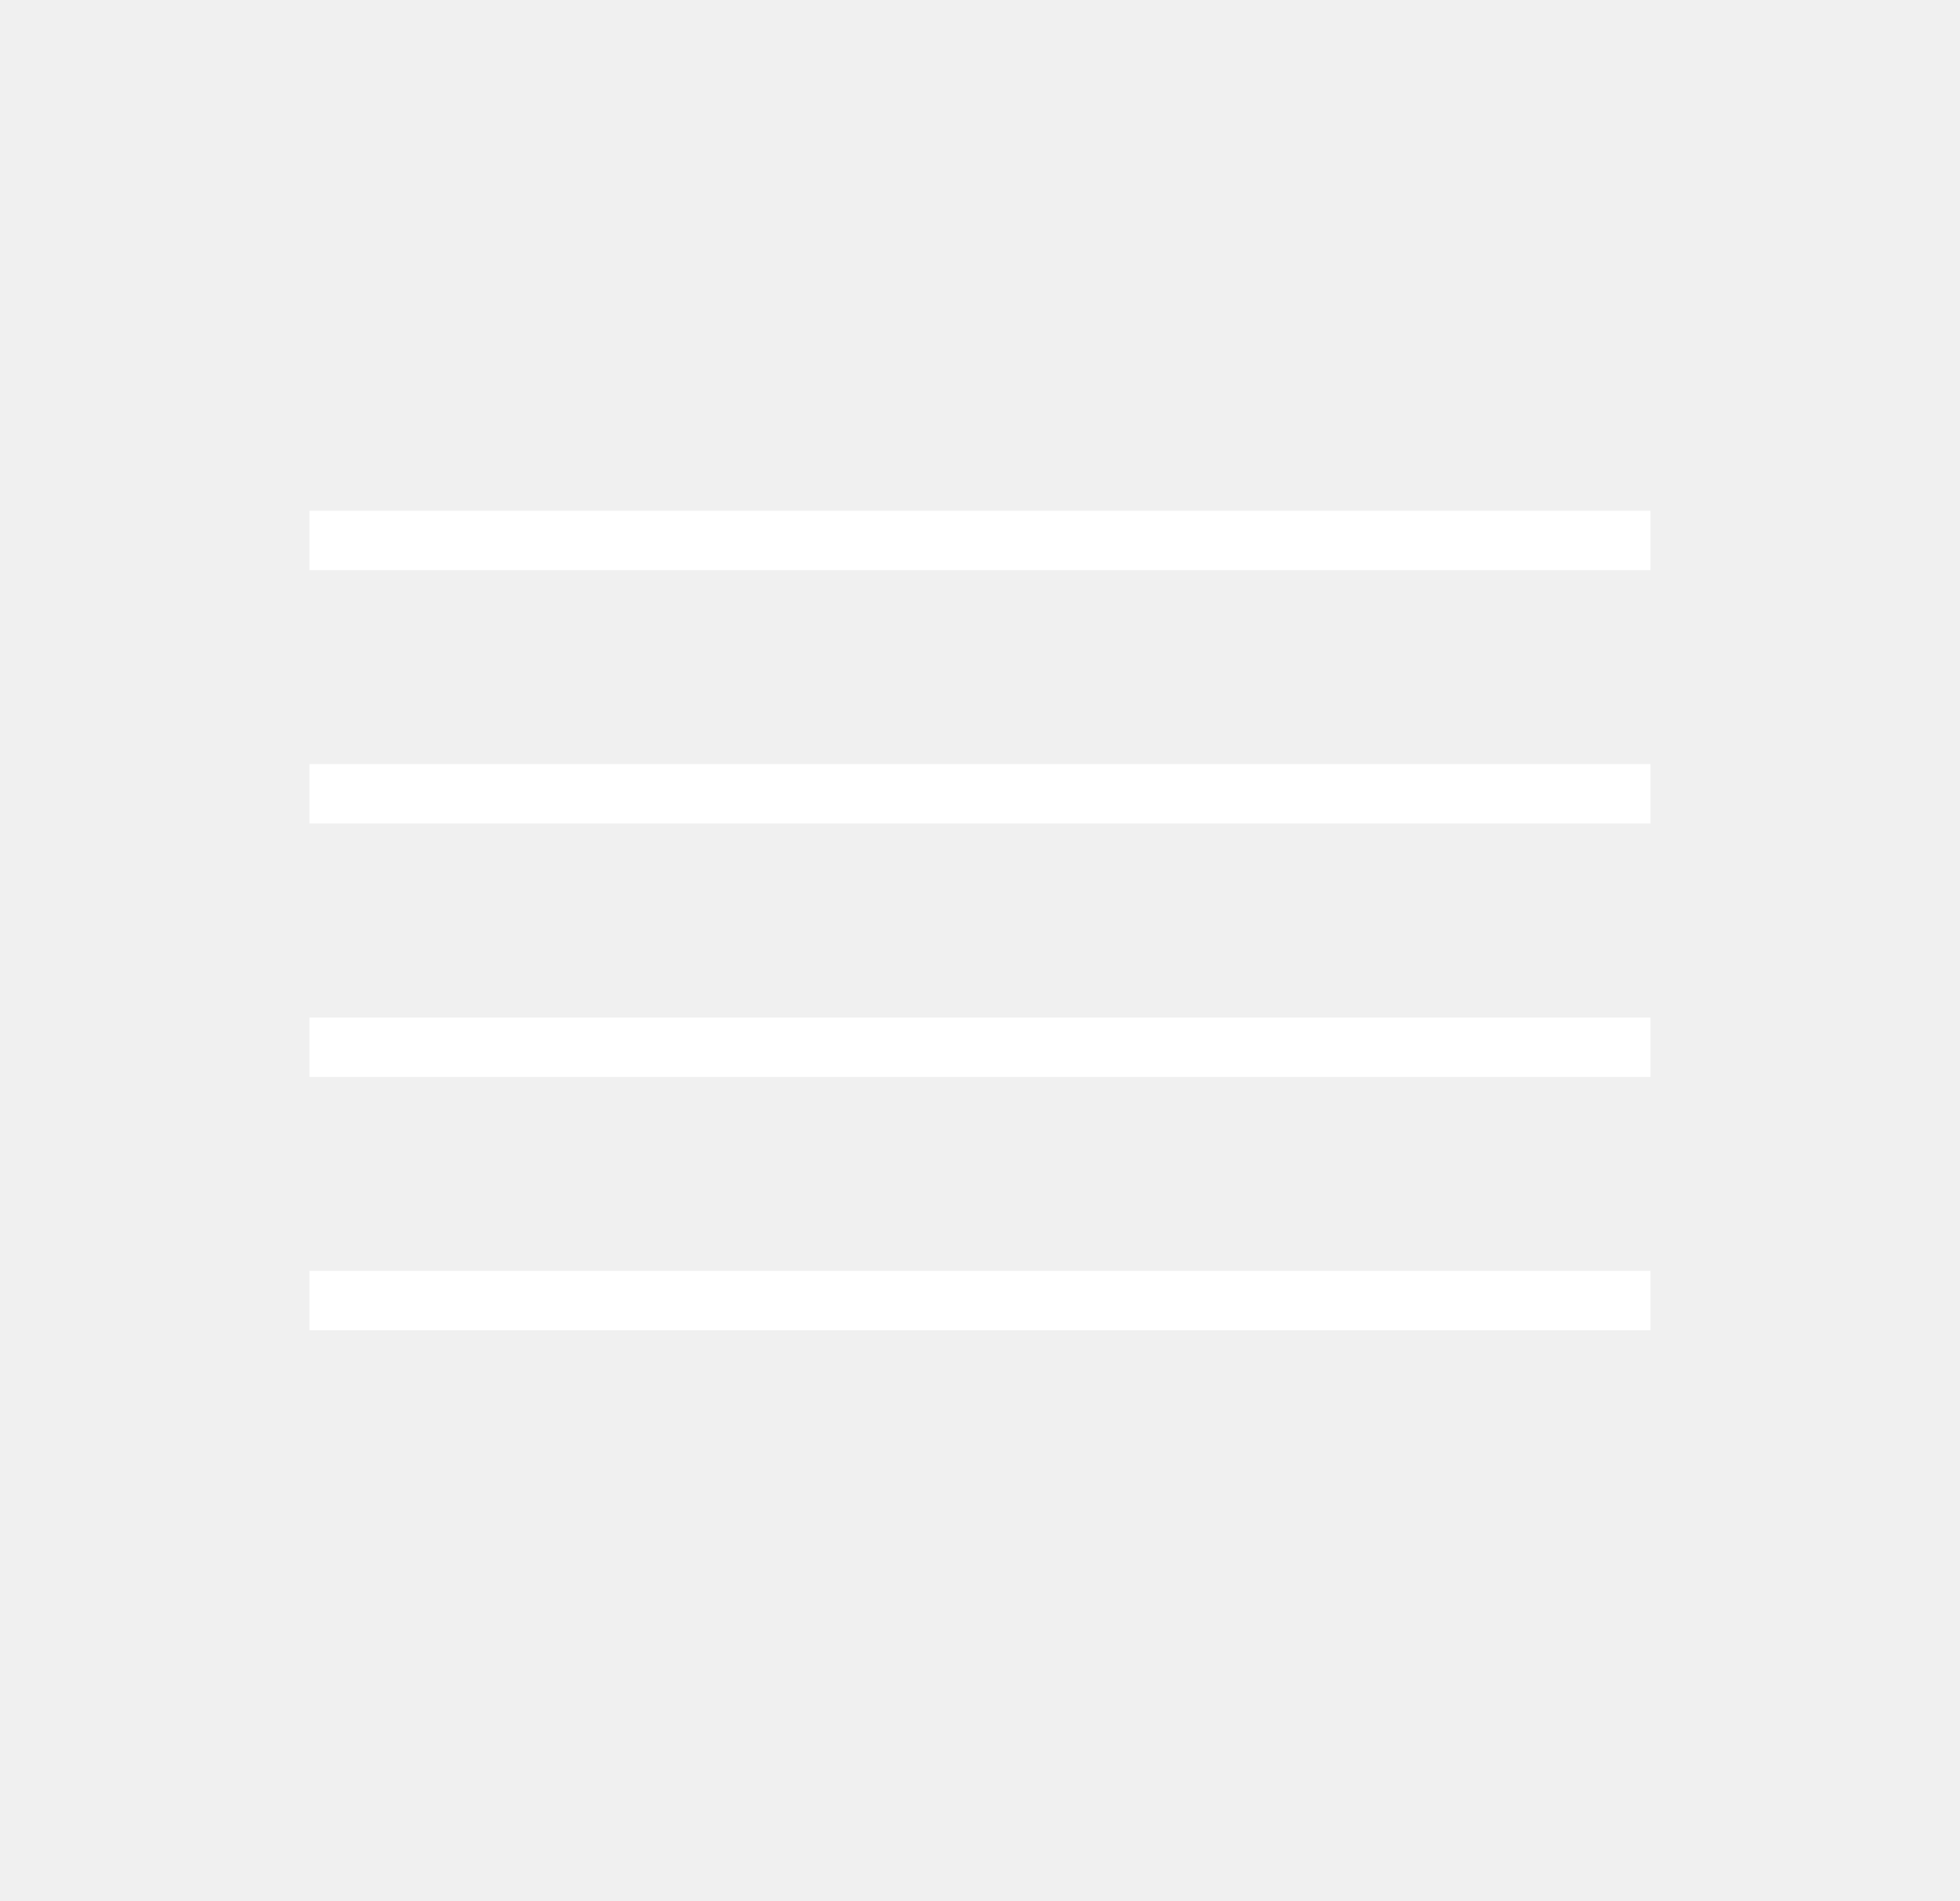
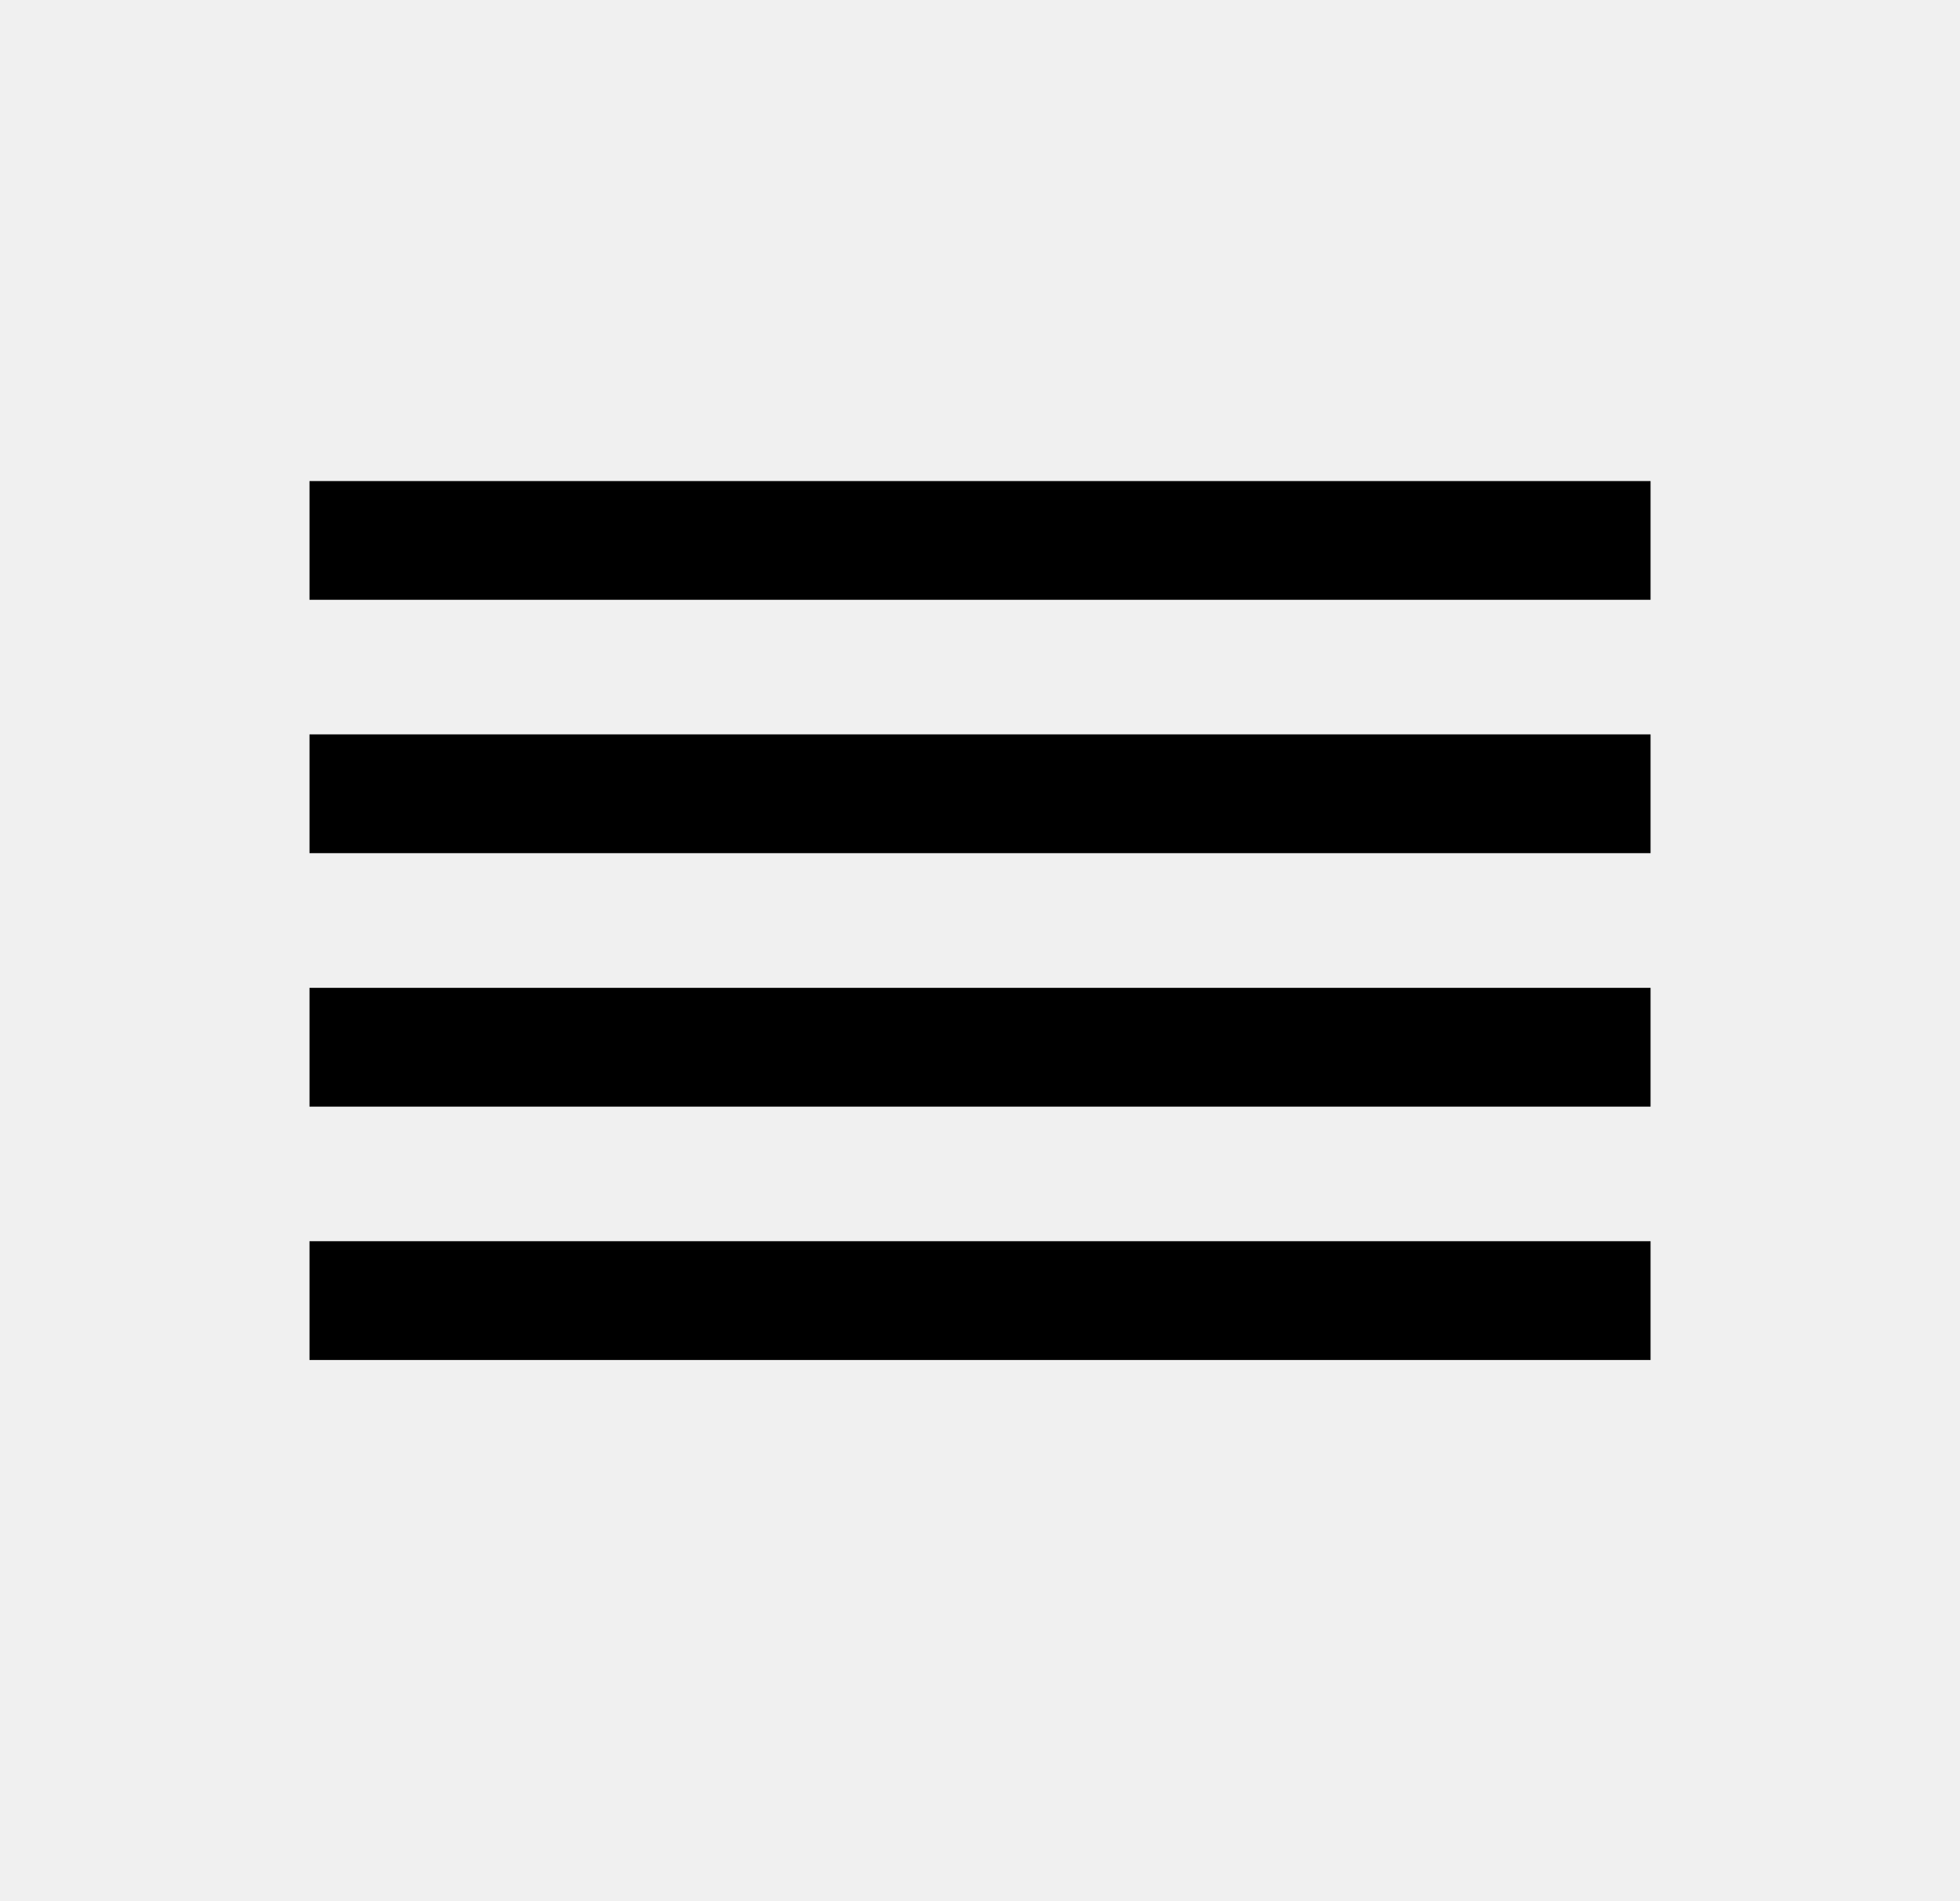
<svg xmlns="http://www.w3.org/2000/svg" width="33" height="32" viewBox="0 0 33 32" fill="none">
-   <line x1="5.21" y1="9.1" x2="27.789" y2="9.1" stroke="white" />
-   <line x1="5.21" y1="13.366" x2="27.789" y2="13.366" stroke="white" />
-   <line x1="5.21" y1="17.634" x2="27.789" y2="17.634" stroke="white" />
-   <line x1="5.21" y1="21.9" x2="27.789" y2="21.9" stroke="white" />
+   <path d="M5.211 9.1H27.79" stroke="black" stroke-width="2" stroke-linejoin="round" />
+   <path d="M5.211 13.366H27.79" stroke="black" stroke-width="2" stroke-linejoin="round" />
+   <path d="M5.211 17.634H27.79" stroke="black" stroke-width="2" stroke-linejoin="round" />
+   <path d="M5.211 21.9H27.79" stroke="black" stroke-width="2" stroke-linejoin="round" />
</svg>
